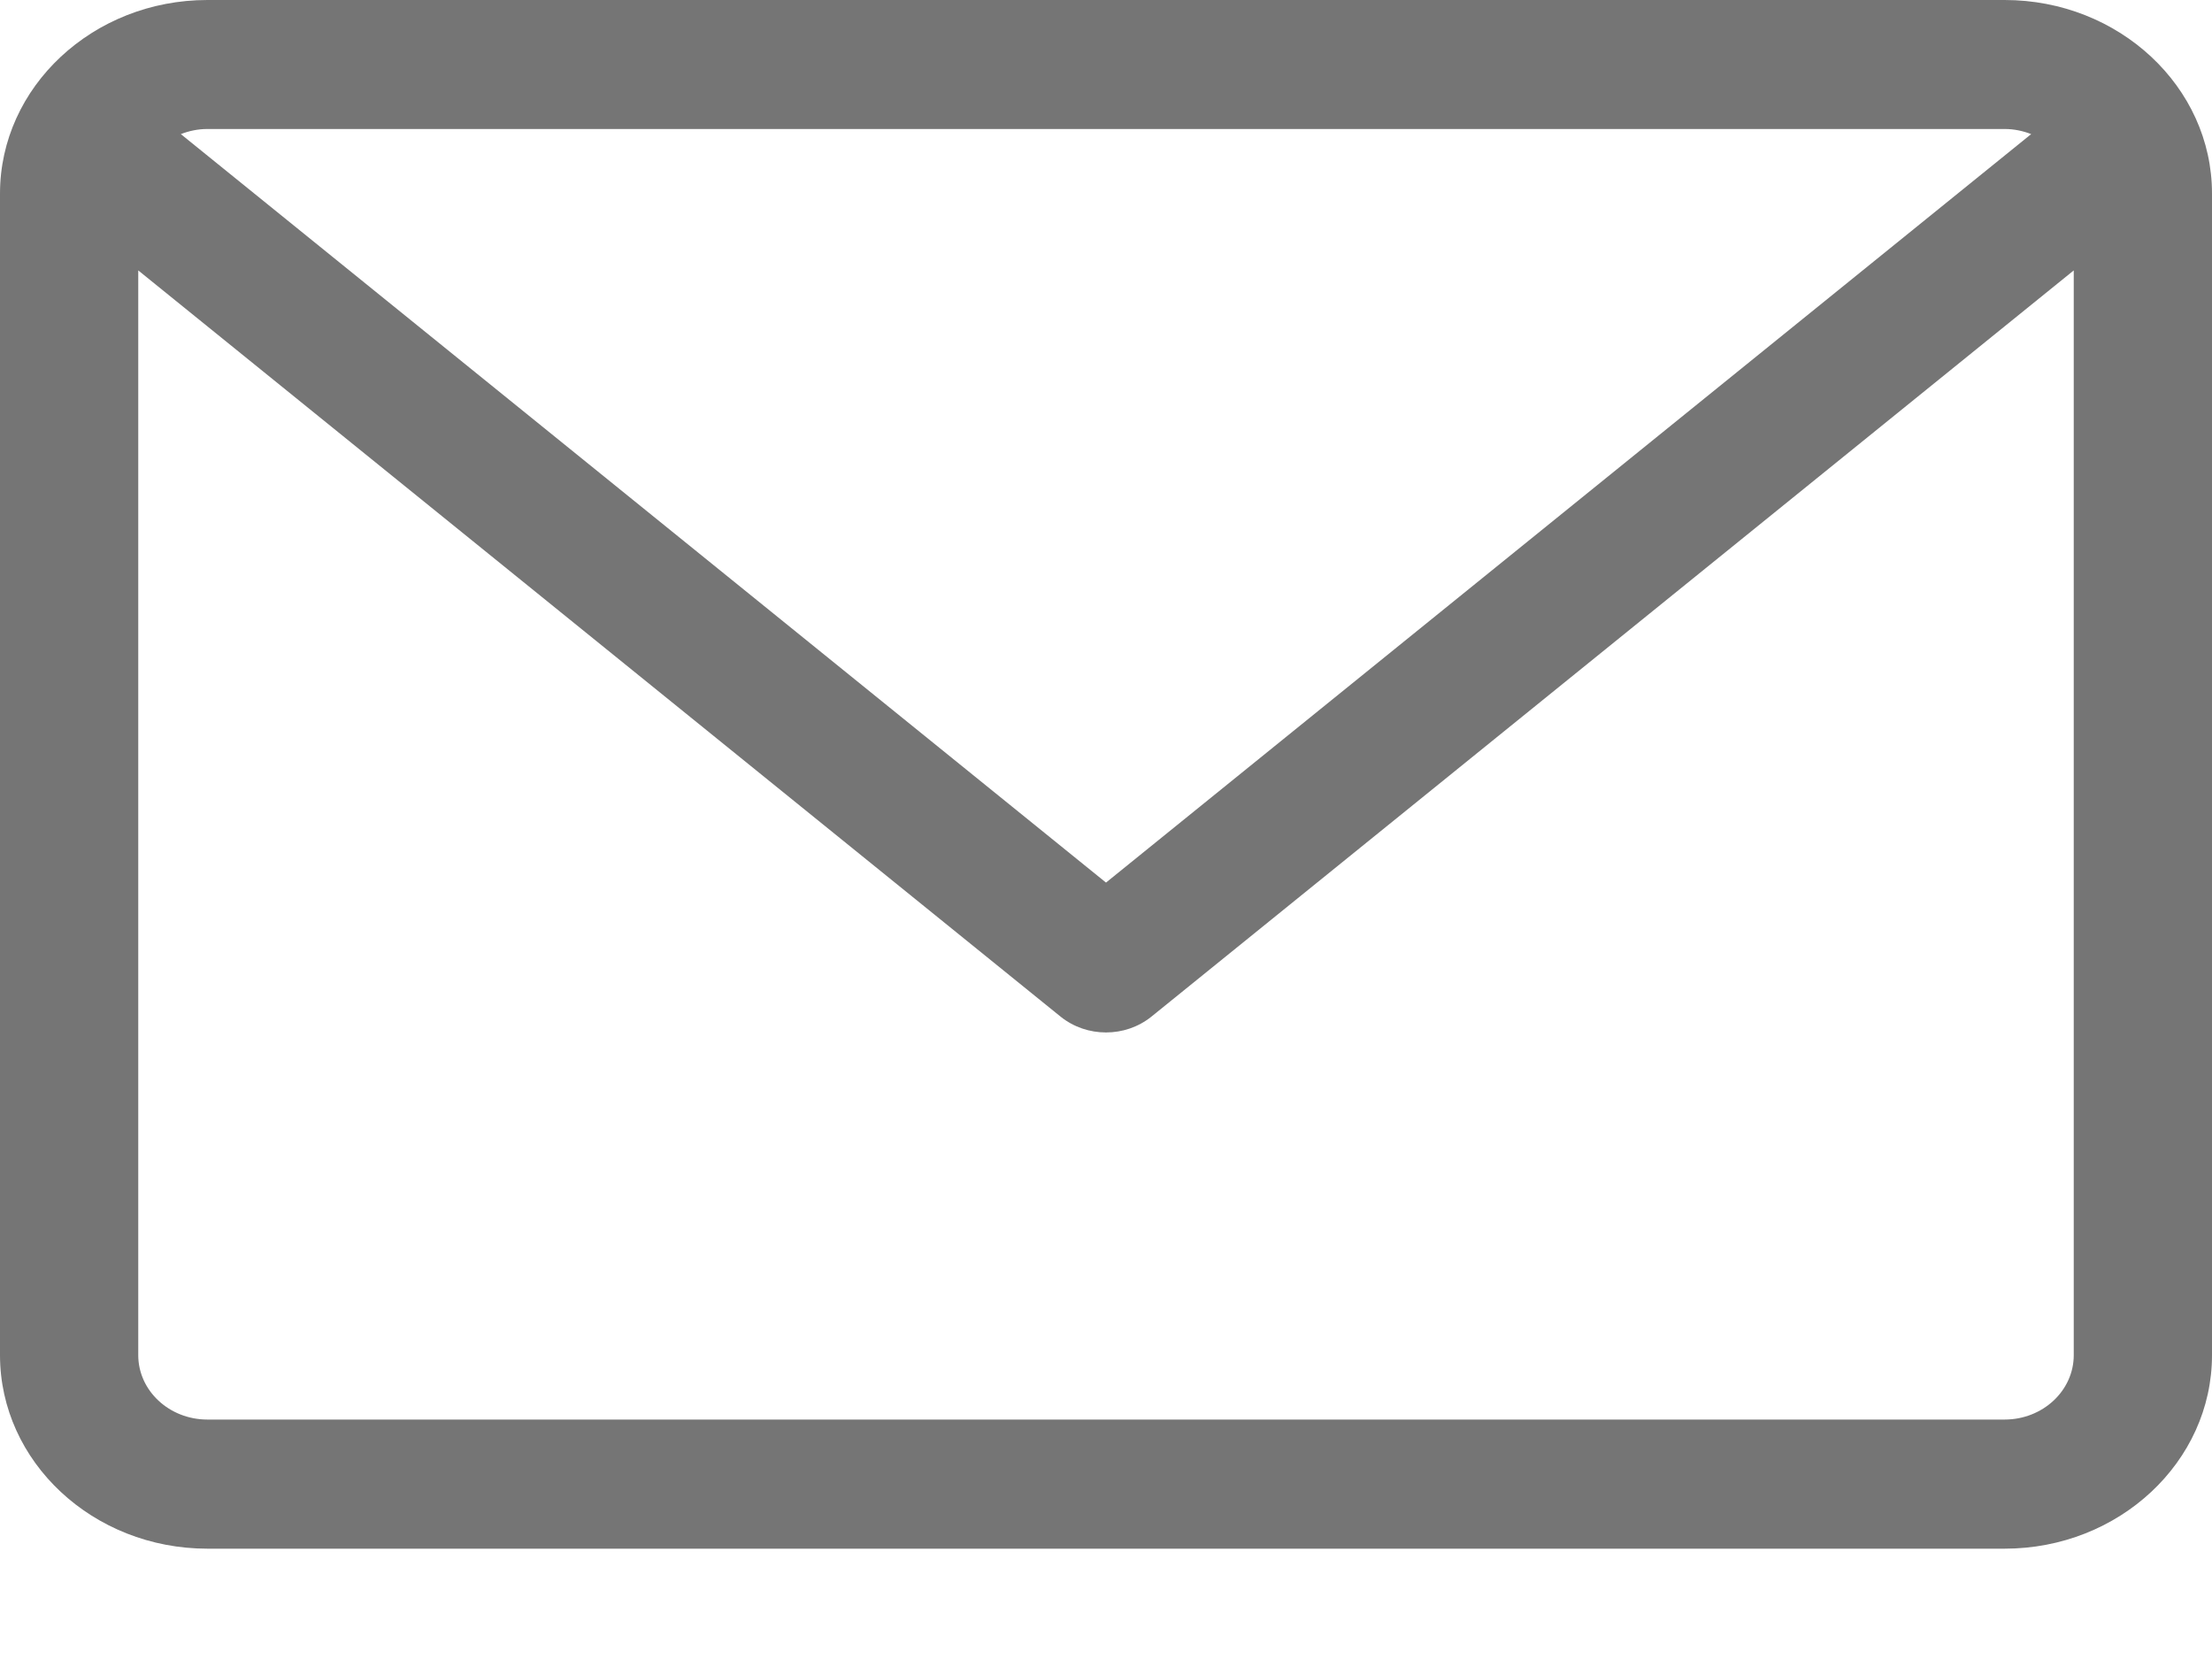
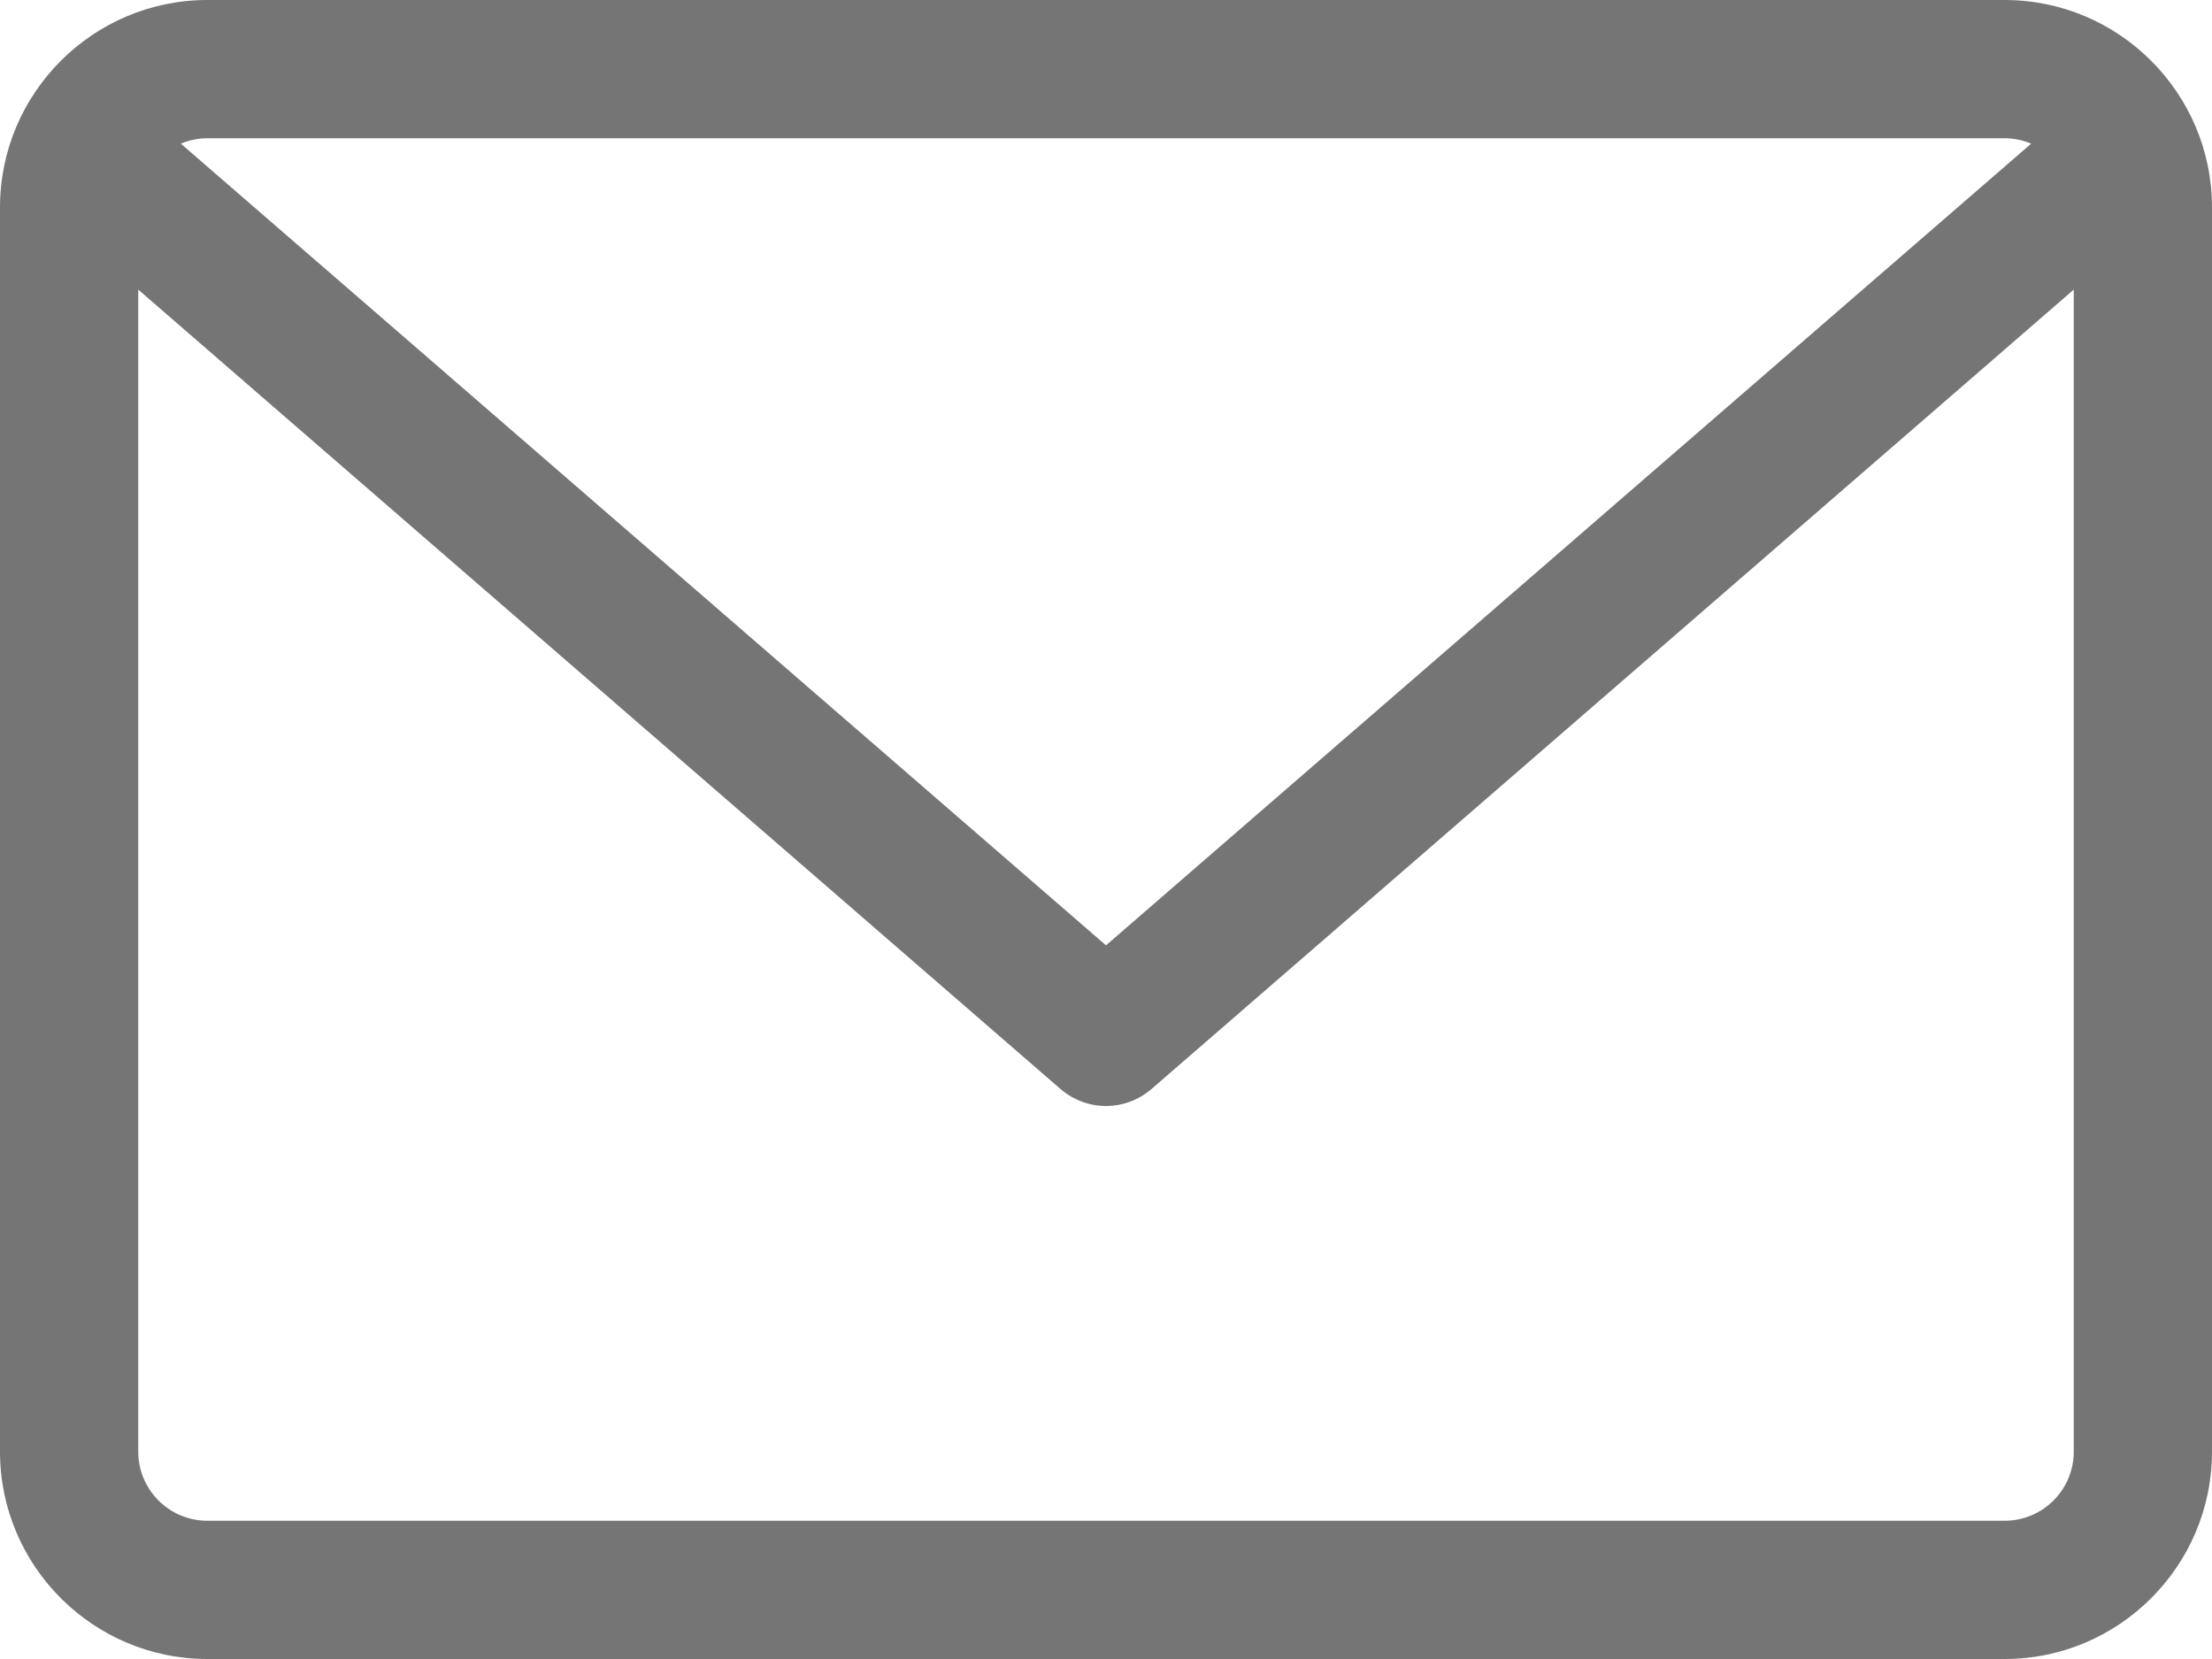
<svg xmlns="http://www.w3.org/2000/svg" width="16" height="12" viewBox="0 0 16 12" fill="none">
-   <path d="M14.5 0H1.5C0.673 0 0 0.628 0 1.4V9.802C0 10.574 0.673 11.202 1.5 11.202H14.5C15.327 11.202 16 10.574 16 9.802V1.4C16 0.628 15.327 0 14.5 0ZM14.5 0.933C14.568 0.933 14.633 0.947 14.692 0.97L8 6.384L1.308 0.97C1.367 0.947 1.432 0.933 1.5 0.933H14.5ZM14.5 10.268H1.5C1.224 10.268 1 10.059 1 9.802V1.956L7.672 7.354C7.767 7.43 7.883 7.468 8 7.468C8.117 7.468 8.233 7.43 8.328 7.354L15 1.956V9.802C15 10.059 14.776 10.268 14.5 10.268Z" fill="#757575" />
+   <path d="M14.5 0H1.5C0.673 0 0 0.673 0 1.5V10.5C0 11.327 0.673 12 1.5 12H14.5C15.327 12 16 11.327 16 10.5V1.5C16 0.673 15.327 0 14.5 0ZM14.5 1C14.568 1 14.633 1.014 14.692 1.039L8 6.838L1.308 1.039C1.367 1.014 1.432 1 1.5 1H14.5ZM14.5 11H1.5C1.224 11 1 10.776 1 10.5V2.095L7.672 7.878C7.767 7.959 7.883 8 8 8C8.117 8 8.233 7.959 8.328 7.878L15 2.095V10.5C15 10.776 14.776 11 14.5 11Z" fill="#757575" />
</svg>
